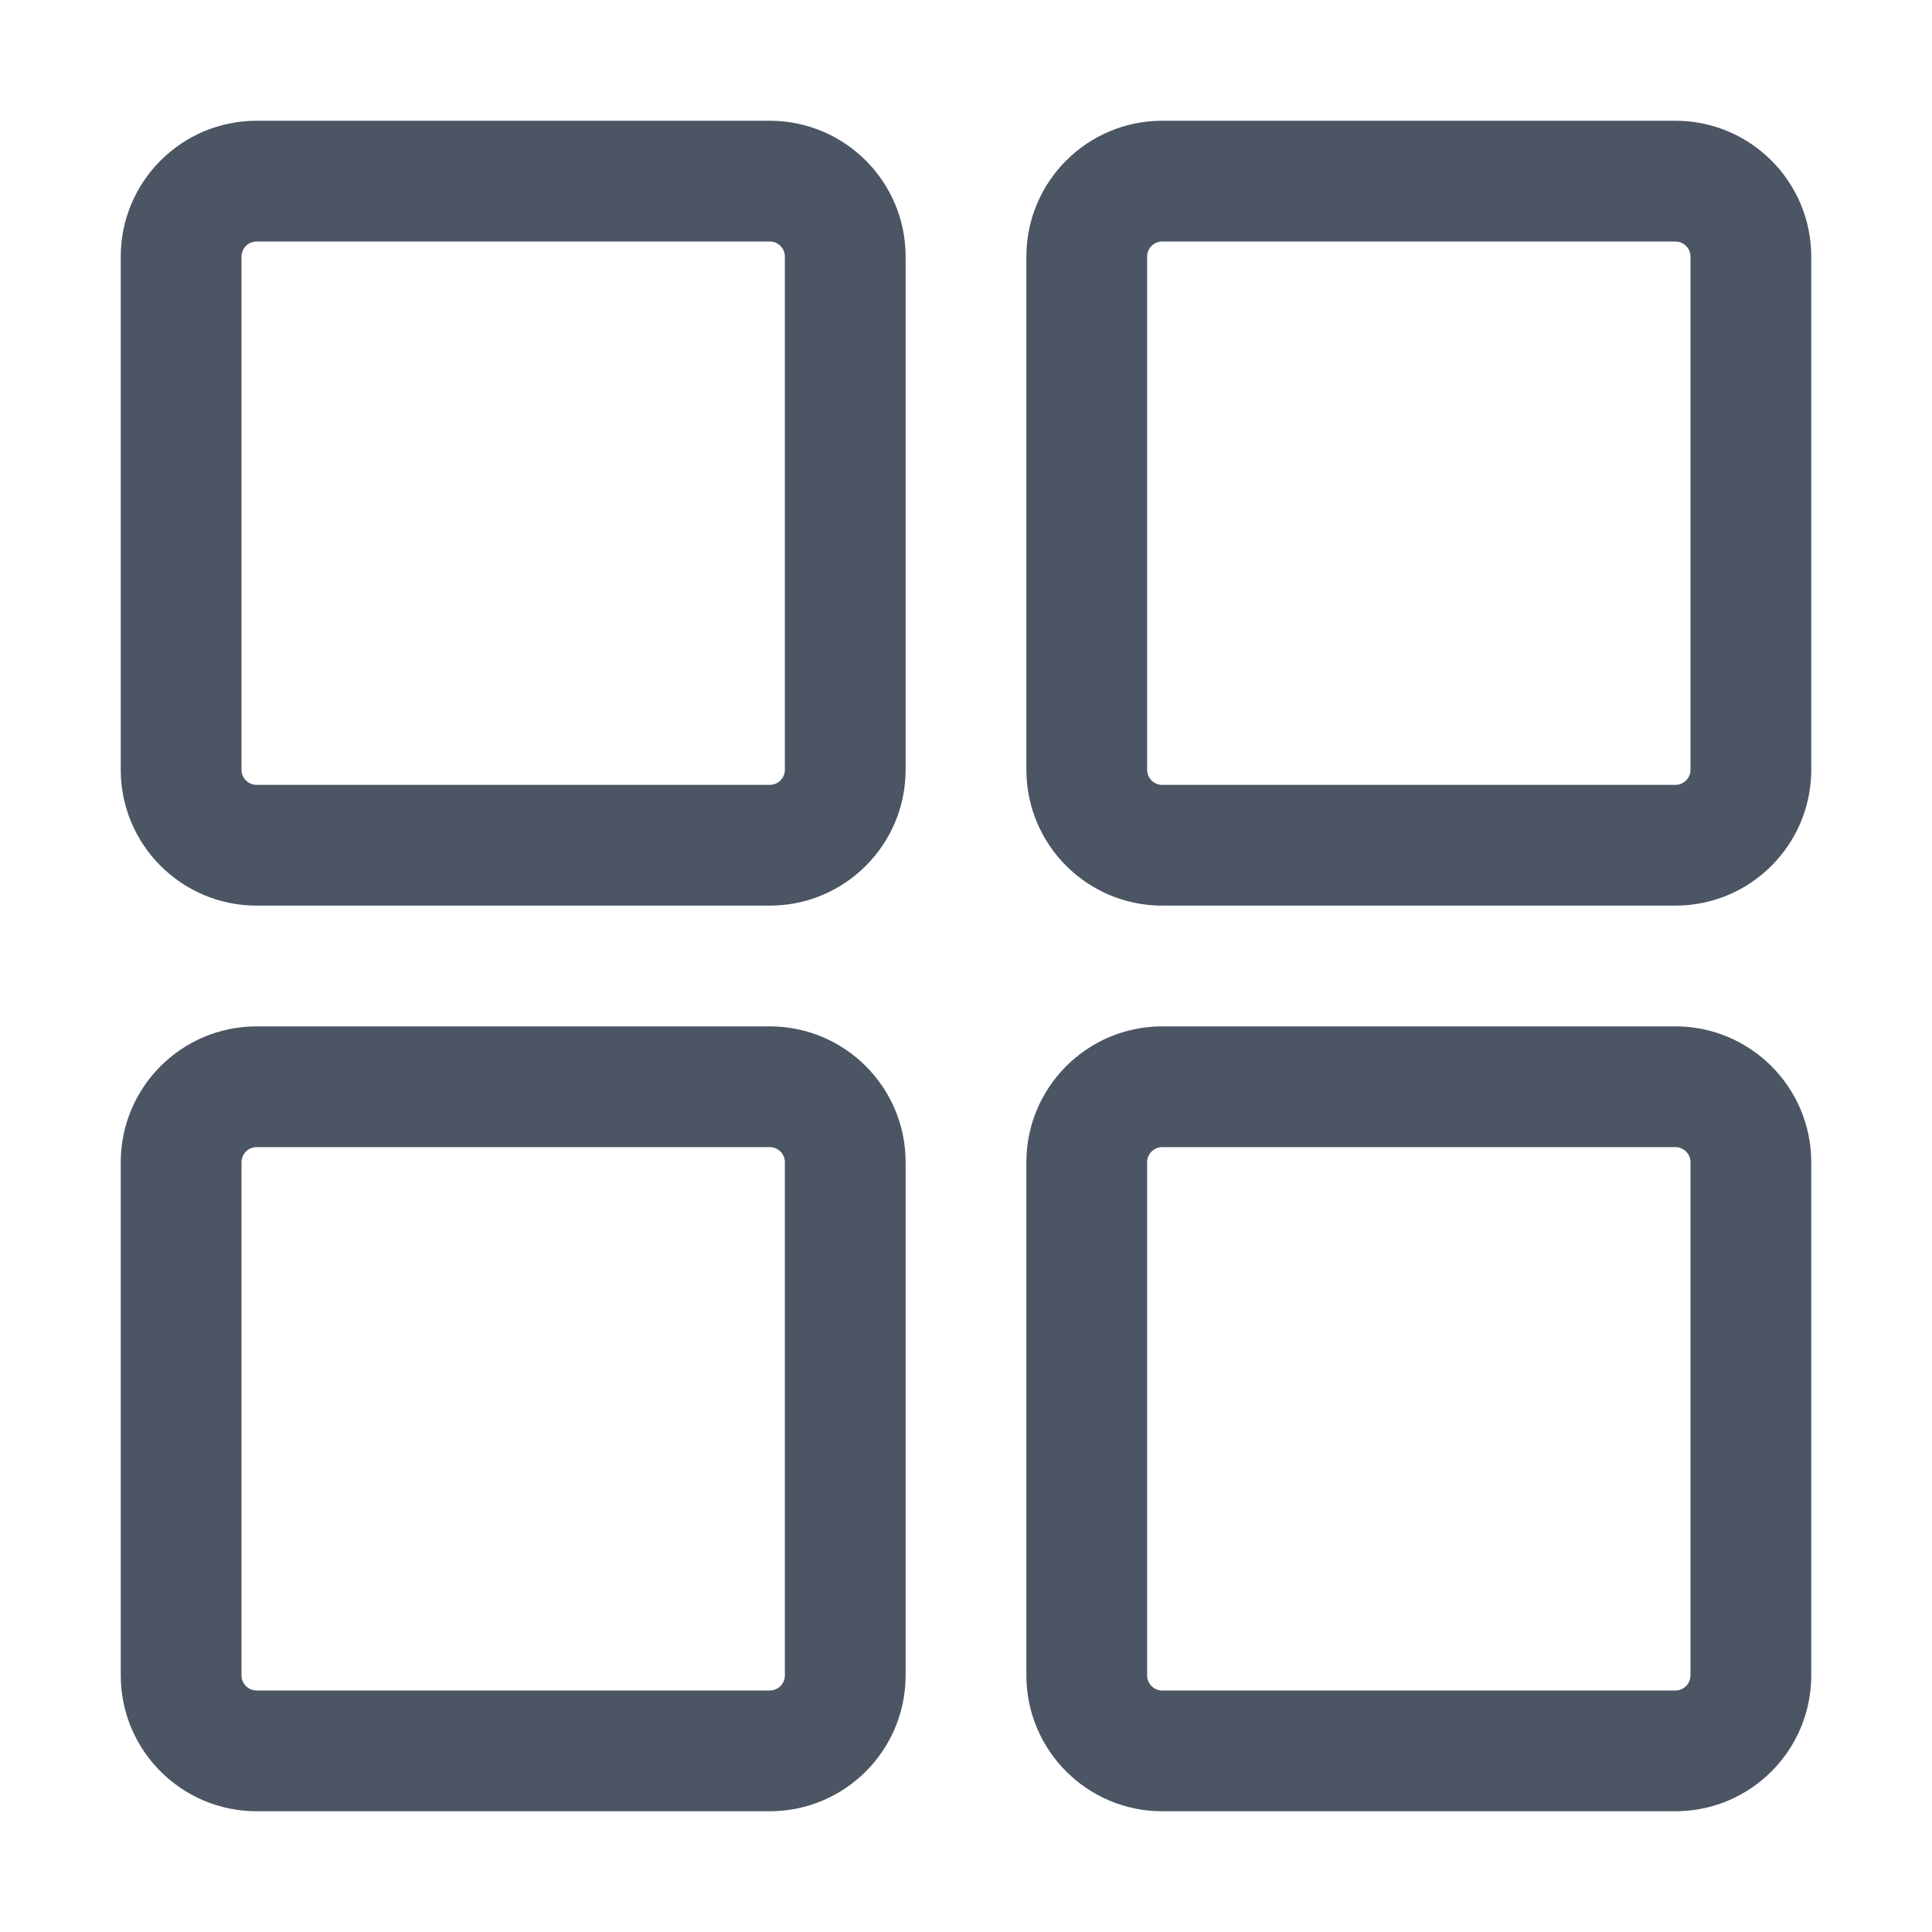
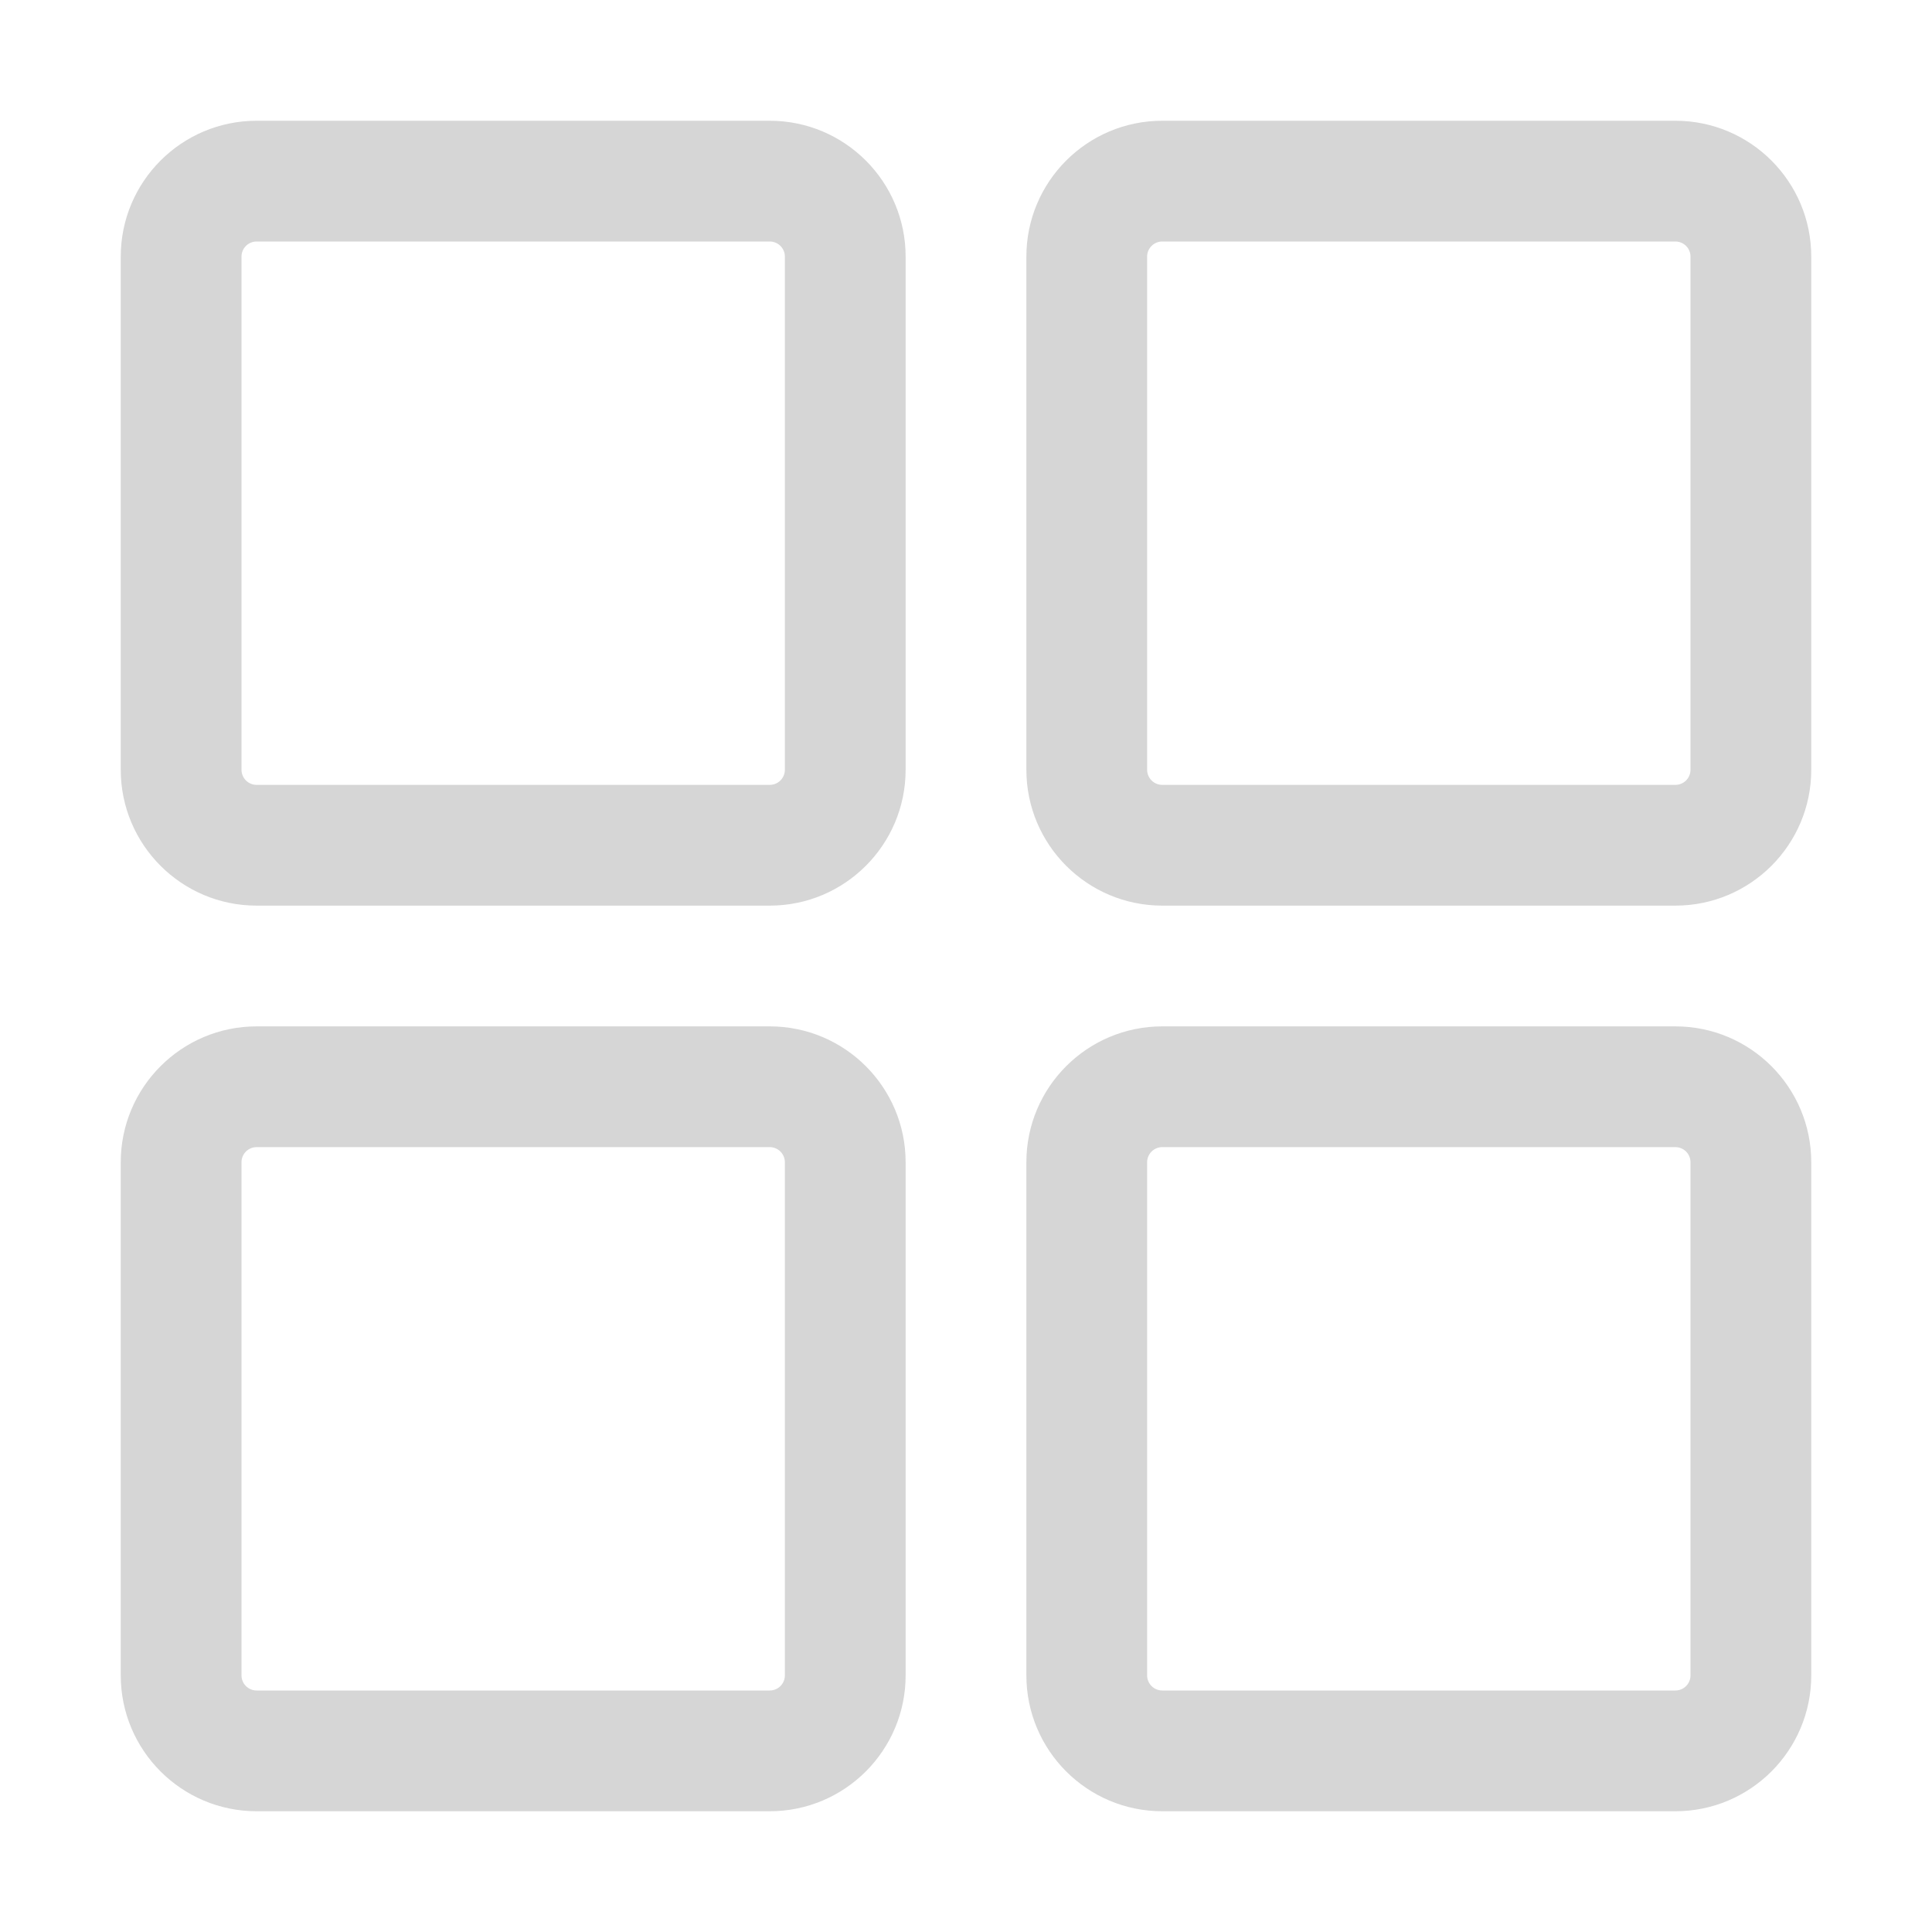
<svg xmlns="http://www.w3.org/2000/svg" width="24" height="24" viewBox="0 0 24 24">
  <defs>
-     <clipPath id="clipPath6780005103">
+     <clipPath id="clipPath5420736820">
      <path d="M0 0L24 0L24 24L0 24L0 0Z" fill-rule="nonzero" transform="matrix(1 0 0 1 0 0)" />
    </clipPath>
  </defs>
-   <g clip-path="url(#clipPath6780005103)">
+   <g clip-path="url(#clipPath5420736820)">
    <defs>
-       <clipPath id="clipPath1000857636">
+       <clipPath id="clipPath3501154646">
        <path d="M0 0L24 0L24 24L0 24L0 0Z" fill-rule="nonzero" transform="matrix(1 0 0 1 -0 -0)" />
      </clipPath>
    </defs>
-     <g clip-path="url(#clipPath1000857636)">
-       <path d="M-0.75 0.938C-0.75 0.006 0.006 -0.75 0.938 -0.75L7.312 -0.75C8.244 -0.75 9 0.006 9 0.938L9 7.312C9 8.244 8.244 9 7.312 9L0.938 9C0.006 9 -0.75 8.244 -0.75 7.312L-0.75 0.938ZM0.938 0.75C0.834 0.75 0.75 0.834 0.75 0.938L0.75 7.312C0.75 7.416 0.834 7.5 0.938 7.5L7.312 7.5C7.416 7.5 7.5 7.416 7.5 7.312L7.5 0.938C7.5 0.834 7.416 0.75 7.312 0.75L0.938 0.75Z" fill-rule="nonzero" transform="matrix(1 0 0 1 2.25 2.25)" fill="rgb(75, 85, 99)" />
-       <path d="M-0.75 0.938C-0.75 0.006 0.006 -0.75 0.938 -0.75L7.312 -0.75C8.244 -0.75 9 0.006 9 0.938L9 7.312C9 8.244 8.244 9 7.312 9L0.938 9C0.006 9 -0.75 8.244 -0.75 7.312L-0.75 0.938ZM0.938 0.75C0.834 0.75 0.75 0.834 0.75 0.938L0.75 7.312C0.75 7.416 0.834 7.5 0.938 7.5L7.312 7.5C7.416 7.5 7.5 7.416 7.5 7.312L7.5 0.938C7.5 0.834 7.416 0.75 7.312 0.75L0.938 0.75Z" fill-rule="nonzero" transform="matrix(1 0 0 1 13.5 2.25)" fill="rgb(75, 85, 99)" />
-       <path d="M-0.75 0.938C-0.75 0.006 0.006 -0.75 0.938 -0.75L7.312 -0.75C8.244 -0.75 9 0.006 9 0.938L9 7.312C9 8.244 8.244 9 7.312 9L0.938 9C0.006 9 -0.75 8.244 -0.75 7.312L-0.75 0.938ZM0.938 0.75C0.834 0.75 0.75 0.834 0.75 0.938L0.75 7.312C0.75 7.416 0.834 7.5 0.938 7.5L7.312 7.5C7.416 7.5 7.5 7.416 7.5 7.312L7.5 0.938C7.5 0.834 7.416 0.75 7.312 0.75L0.938 0.75Z" fill-rule="nonzero" transform="matrix(1 0 0 1 2.25 13.5)" fill="rgb(75, 85, 99)" />
-       <path d="M-0.75 0.938C-0.75 0.006 0.006 -0.75 0.938 -0.75L7.312 -0.75C8.244 -0.75 9 0.006 9 0.938L9 7.312C9 8.244 8.244 9 7.312 9L0.938 9C0.006 9 -0.75 8.244 -0.75 7.312L-0.75 0.938ZM0.938 0.75C0.834 0.75 0.75 0.834 0.75 0.938L0.75 7.312C0.75 7.416 0.834 7.5 0.938 7.5L7.312 7.5C7.416 7.5 7.5 7.416 7.5 7.312L7.5 0.938C7.5 0.834 7.416 0.75 7.312 0.75L0.938 0.75Z" fill-rule="nonzero" transform="matrix(1 0 0 1 13.5 13.5)" fill="rgb(75, 85, 99)" />
+     <g clip-path="url(#clipPath3501154646)">
+       <path d="M-0.75 0.938C-0.75 0.006 0.006 -0.75 0.938 -0.75L7.312 -0.75C8.244 -0.75 9 0.006 9 0.938L9 7.312C9 8.244 8.244 9 7.312 9L0.938 9C0.006 9 -0.75 8.244 -0.75 7.312L-0.75 0.938ZM0.938 0.75C0.834 0.75 0.75 0.834 0.75 0.938L0.75 7.312C0.75 7.416 0.834 7.5 0.938 7.5L7.312 7.5C7.416 7.5 7.5 7.416 7.5 7.312L7.5 0.938C7.5 0.834 7.416 0.75 7.312 0.75L0.938 0.75Z" fill-rule="nonzero" transform="matrix(1 0 0 1 2.25 2.25)" fill="rgb(214, 214, 214)" />
+       <path d="M-0.75 0.938C-0.75 0.006 0.006 -0.75 0.938 -0.75L7.312 -0.75C8.244 -0.75 9 0.006 9 0.938L9 7.312C9 8.244 8.244 9 7.312 9L0.938 9C0.006 9 -0.75 8.244 -0.75 7.312L-0.75 0.938ZM0.938 0.75C0.834 0.75 0.75 0.834 0.75 0.938L0.75 7.312C0.75 7.416 0.834 7.5 0.938 7.5L7.312 7.5C7.416 7.5 7.5 7.416 7.5 7.312L7.5 0.938C7.5 0.834 7.416 0.75 7.312 0.75L0.938 0.75Z" fill-rule="nonzero" transform="matrix(1 0 0 1 13.5 2.25)" fill="rgb(214, 214, 214)" />
+       <path d="M-0.75 0.938C-0.75 0.006 0.006 -0.75 0.938 -0.75L7.312 -0.75C8.244 -0.75 9 0.006 9 0.938L9 7.312C9 8.244 8.244 9 7.312 9L0.938 9C0.006 9 -0.75 8.244 -0.75 7.312L-0.75 0.938ZM0.938 0.75C0.834 0.75 0.75 0.834 0.75 0.938L0.75 7.312C0.75 7.416 0.834 7.5 0.938 7.5L7.312 7.5C7.416 7.5 7.5 7.416 7.5 7.312L7.5 0.938C7.5 0.834 7.416 0.75 7.312 0.75L0.938 0.75Z" fill-rule="nonzero" transform="matrix(1 0 0 1 2.25 13.5)" fill="rgb(214, 214, 214)" />
+       <path d="M-0.75 0.938C-0.75 0.006 0.006 -0.75 0.938 -0.75L7.312 -0.75C8.244 -0.75 9 0.006 9 0.938L9 7.312C9 8.244 8.244 9 7.312 9L0.938 9C0.006 9 -0.75 8.244 -0.75 7.312L-0.75 0.938ZM0.938 0.75C0.834 0.75 0.75 0.834 0.75 0.938L0.75 7.312C0.75 7.416 0.834 7.5 0.938 7.5L7.312 7.5C7.416 7.5 7.5 7.416 7.5 7.312L7.5 0.938C7.5 0.834 7.416 0.75 7.312 0.75L0.938 0.75Z" fill-rule="nonzero" transform="matrix(1 0 0 1 13.5 13.5)" fill="rgb(214, 214, 214)" />
    </g>
  </g>
</svg>
